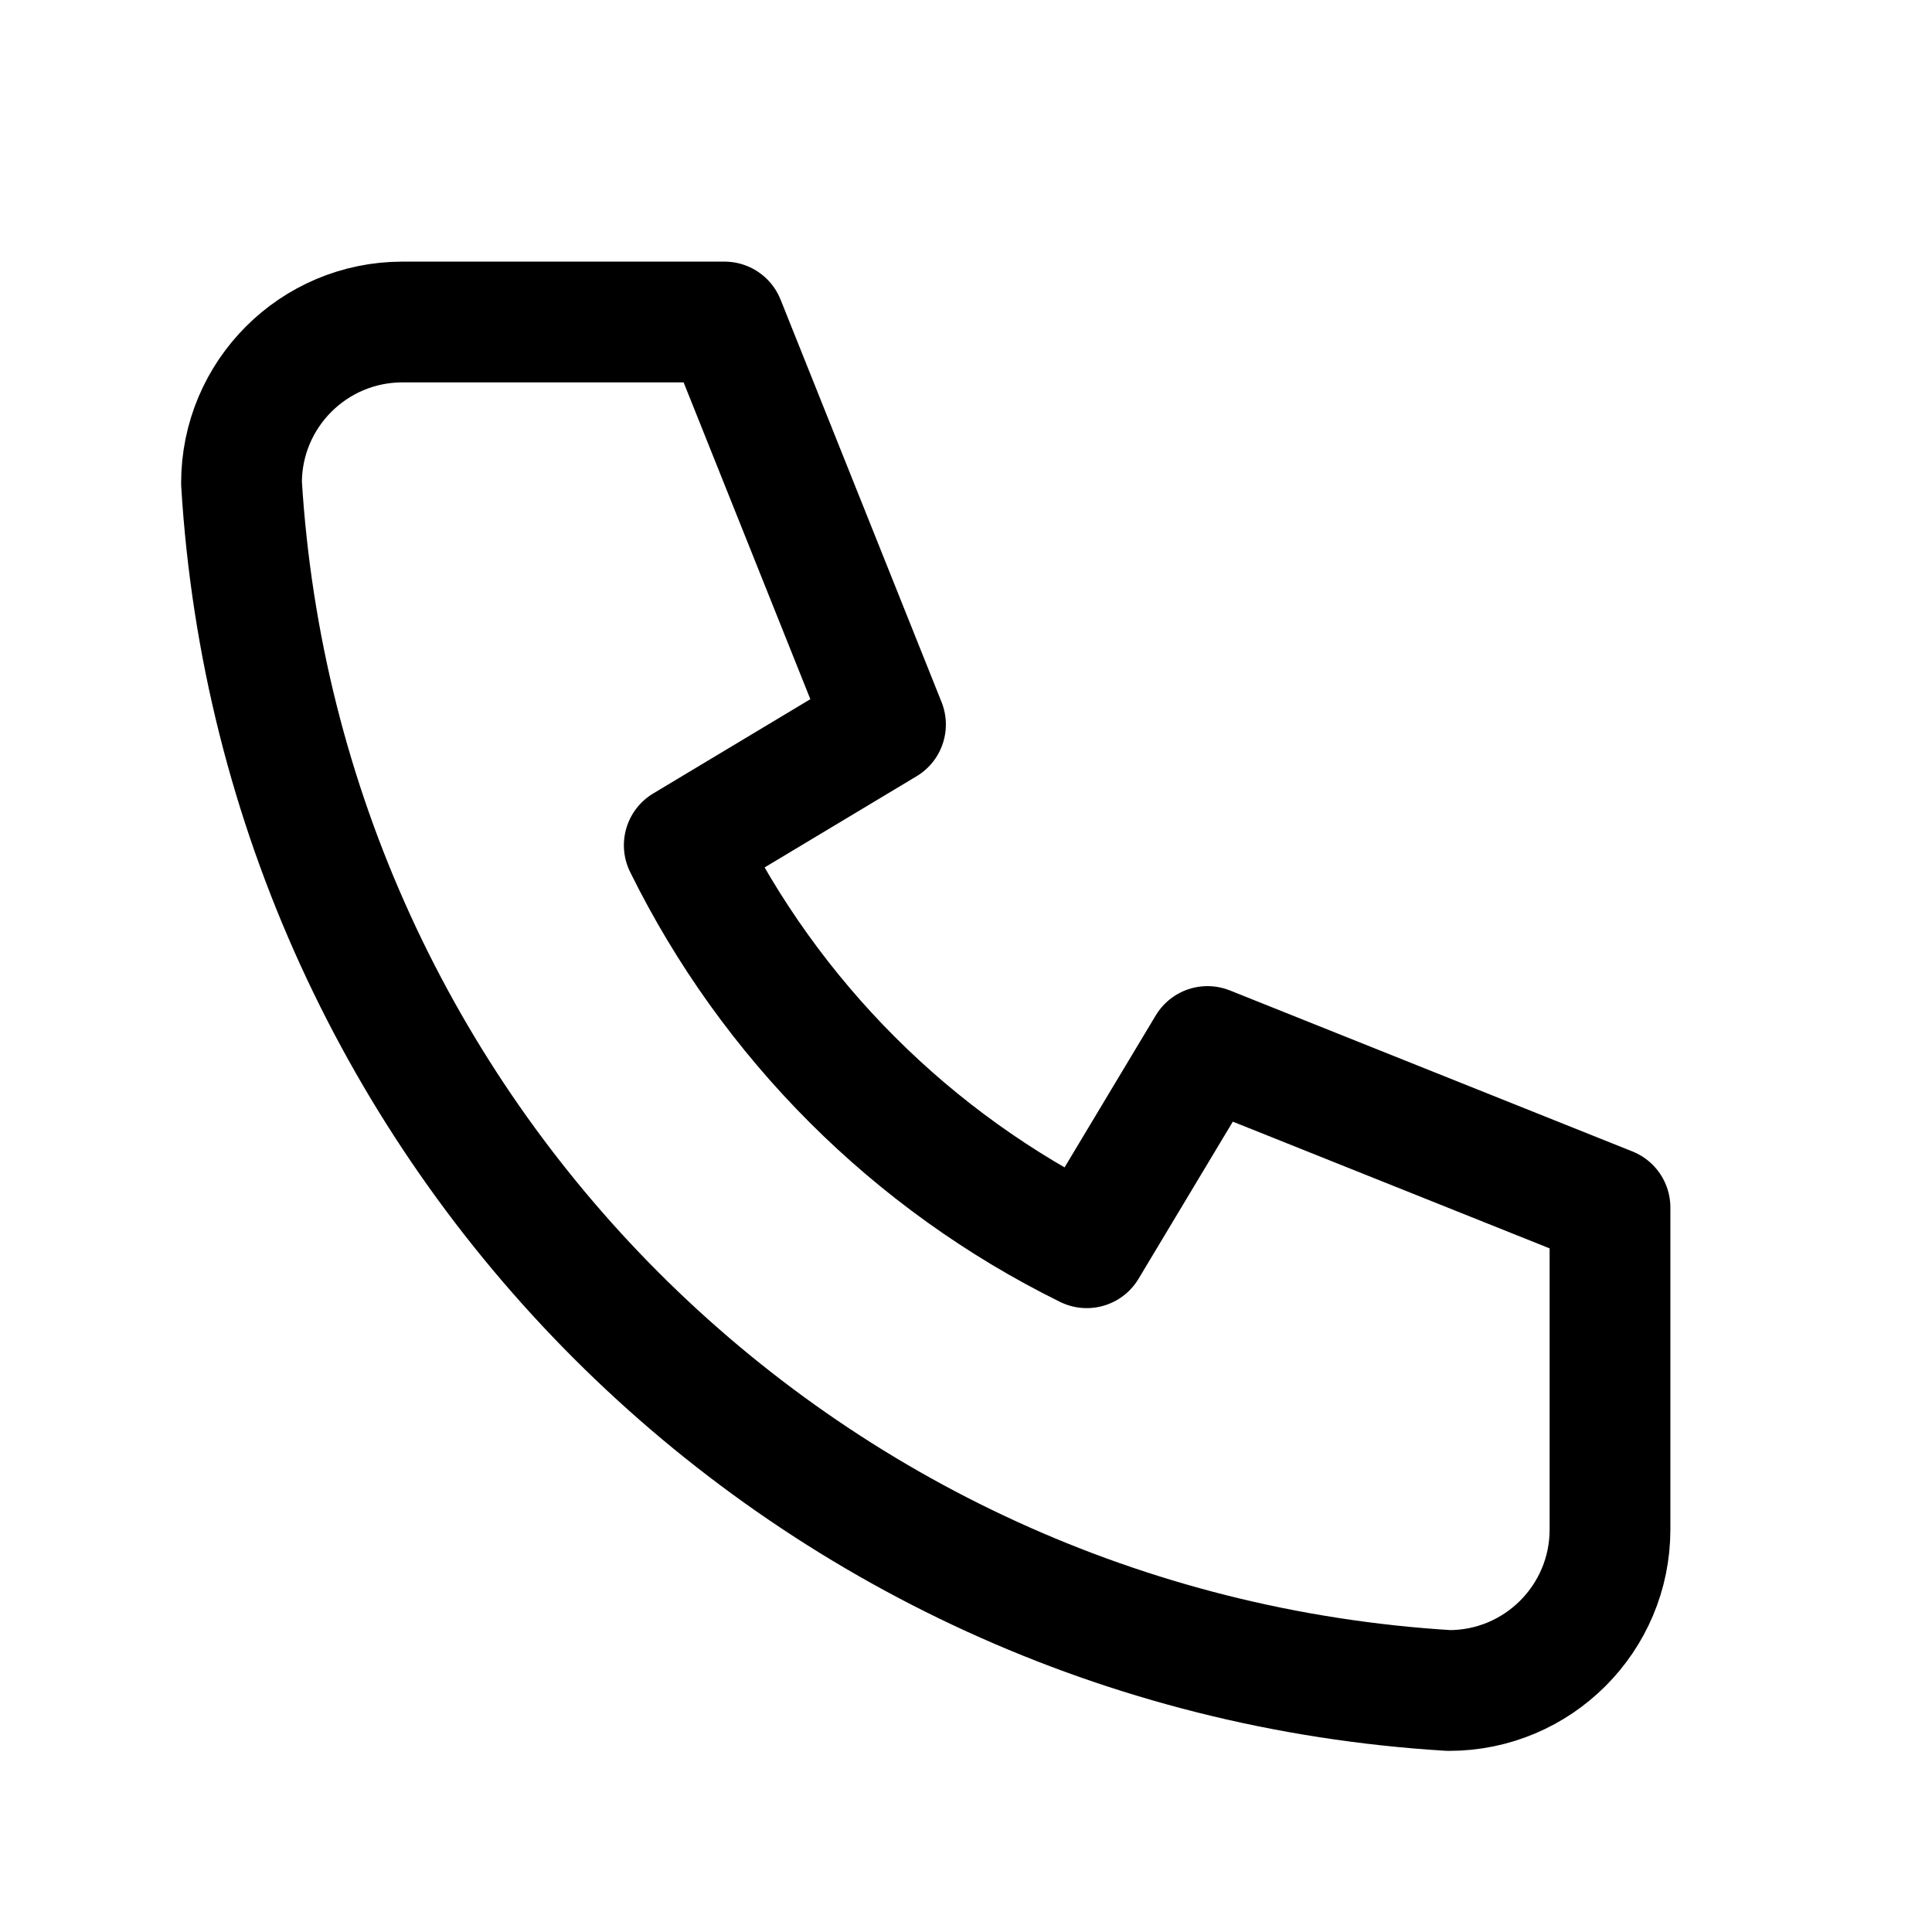
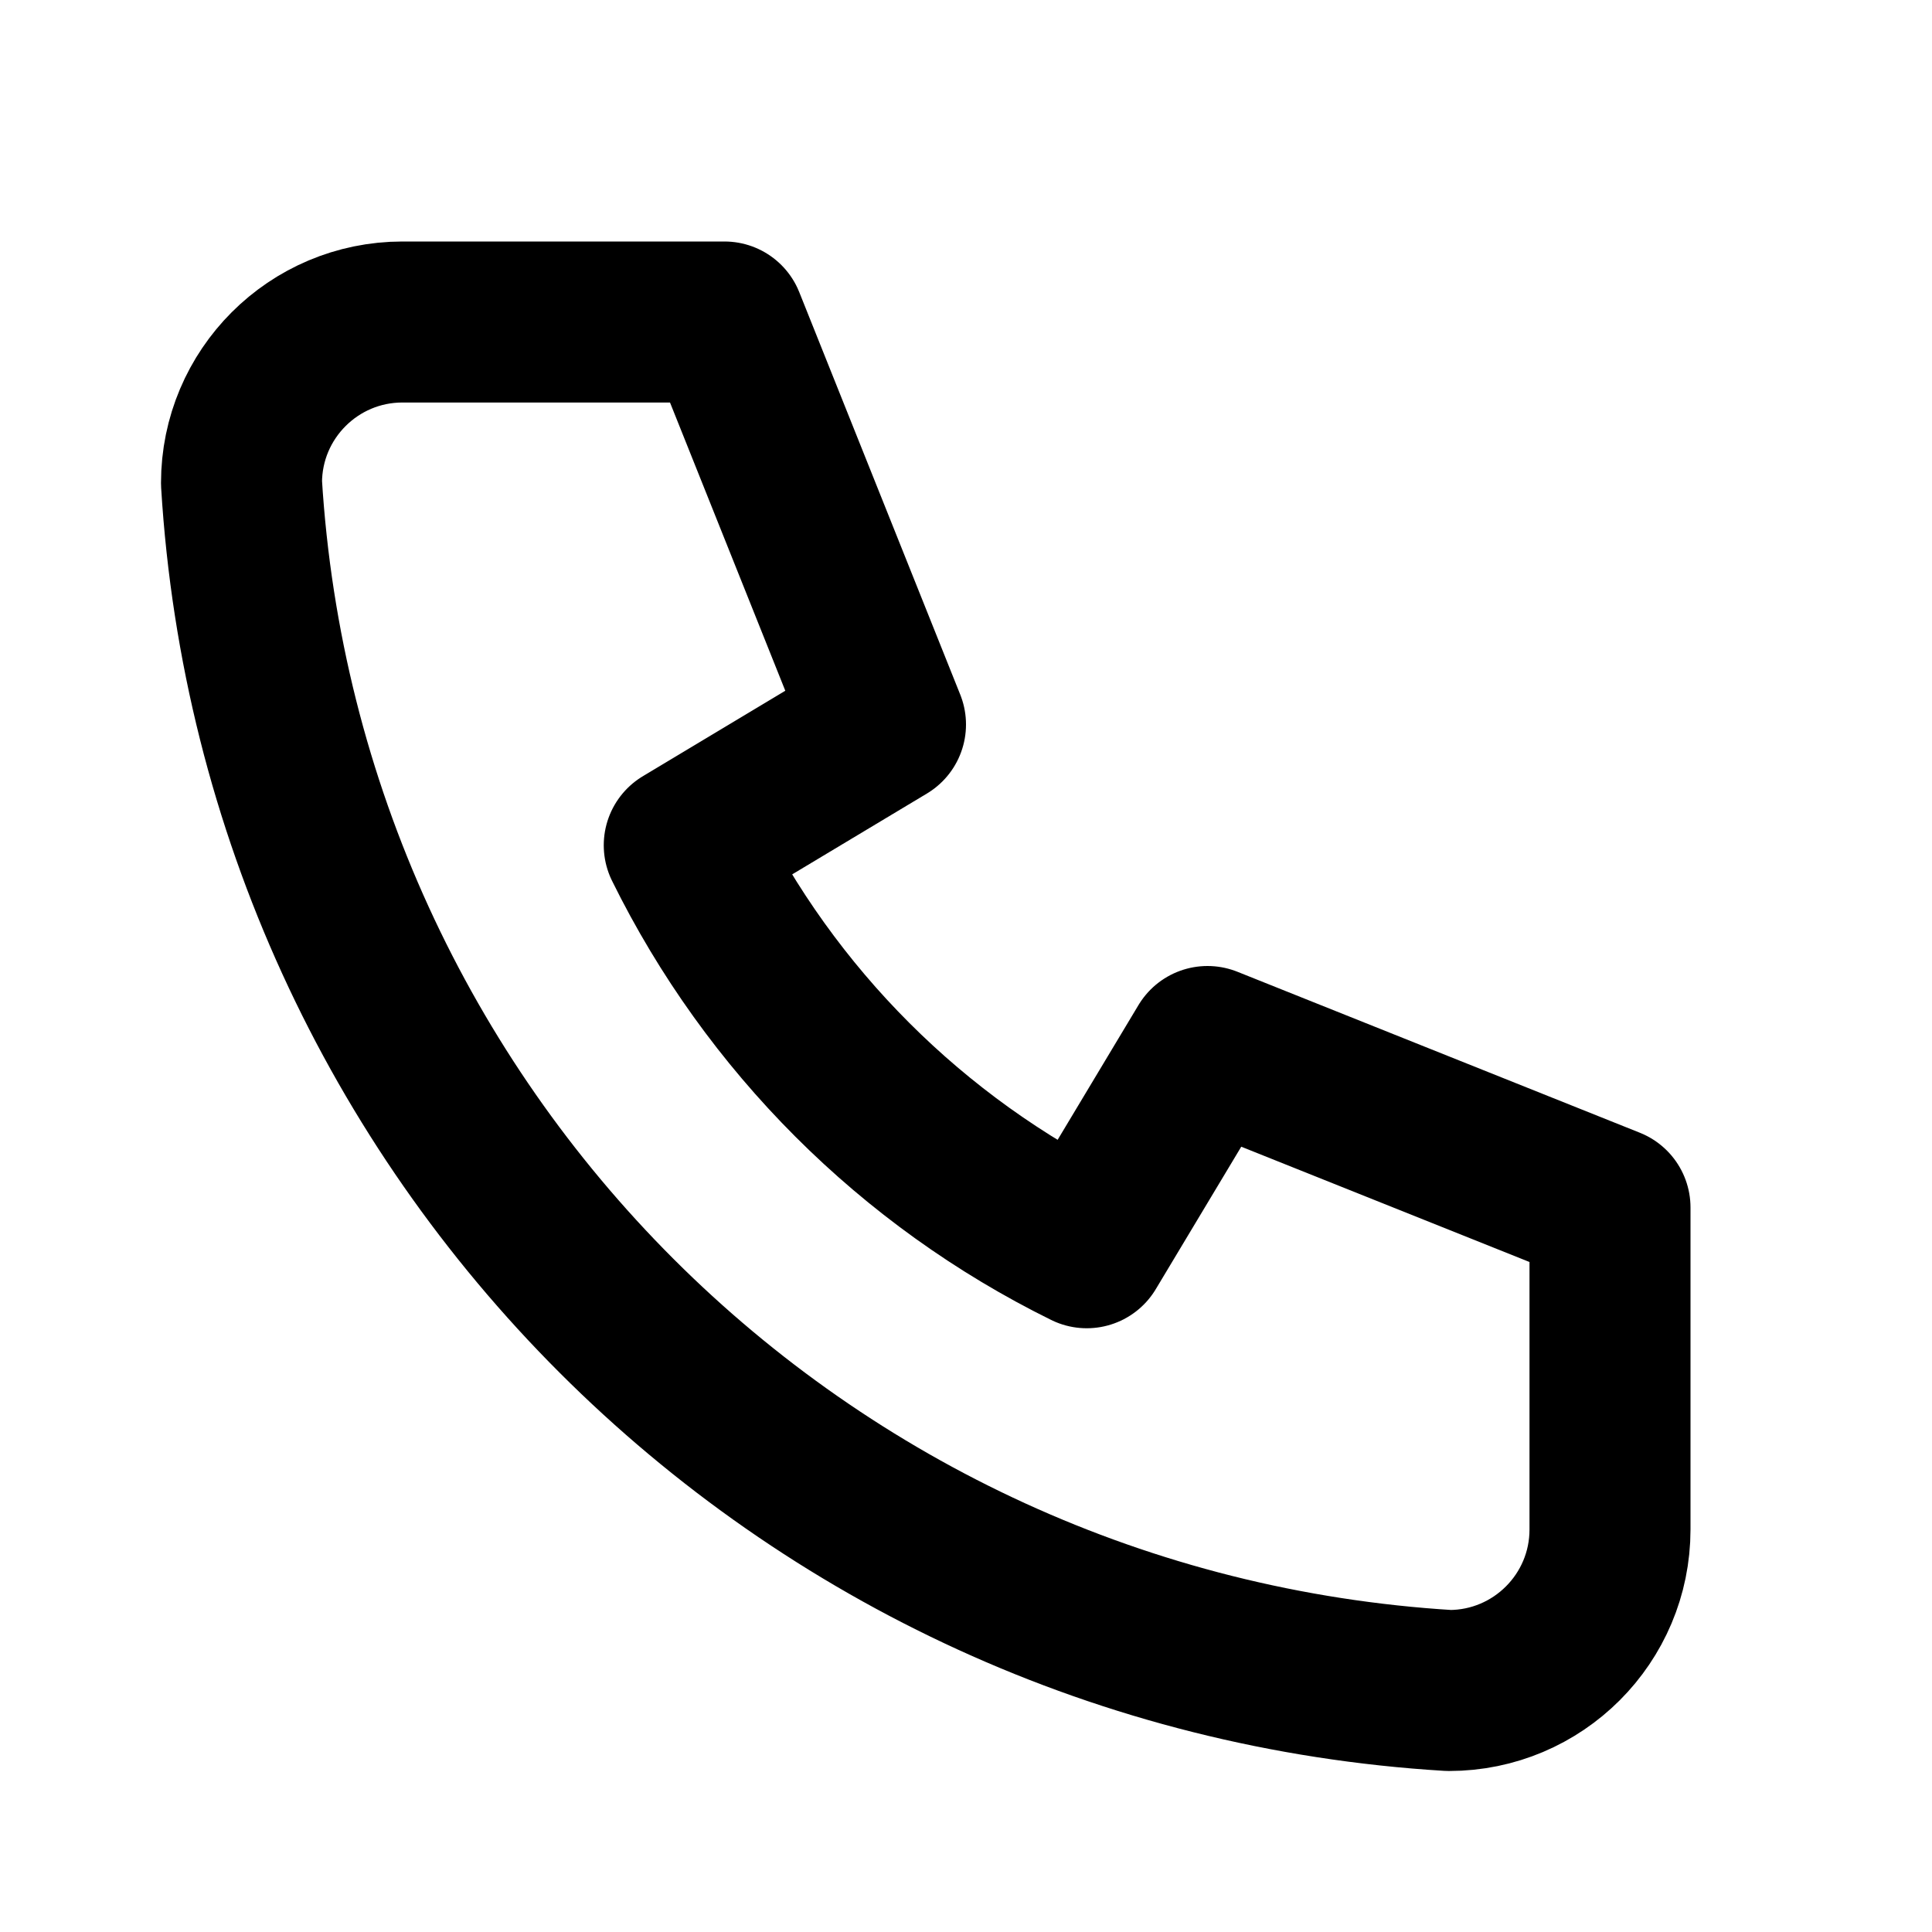
- <svg xmlns="http://www.w3.org/2000/svg" width="20" height="20" viewBox="0 0 24 24" fill="none" stroke="currentColor" stroke-width="1.5" stroke-linecap="round" stroke-linejoin="round">
+ <svg xmlns="http://www.w3.org/2000/svg" width="20" height="20" viewBox="0 0 24 24" fill="none" stroke="currentColor" stroke-width="2" stroke-linecap="round" stroke-linejoin="round">
  <path d="M5 4h4l2 5l-2.5 1.5a11 11 0 0 0 5 5l1.5 -2.5l5 2v4a2 2 0 0 1 -2 2a16 16 0 0 1 -15 -15a2 2 0 0 1 2 -2" />
</svg>
